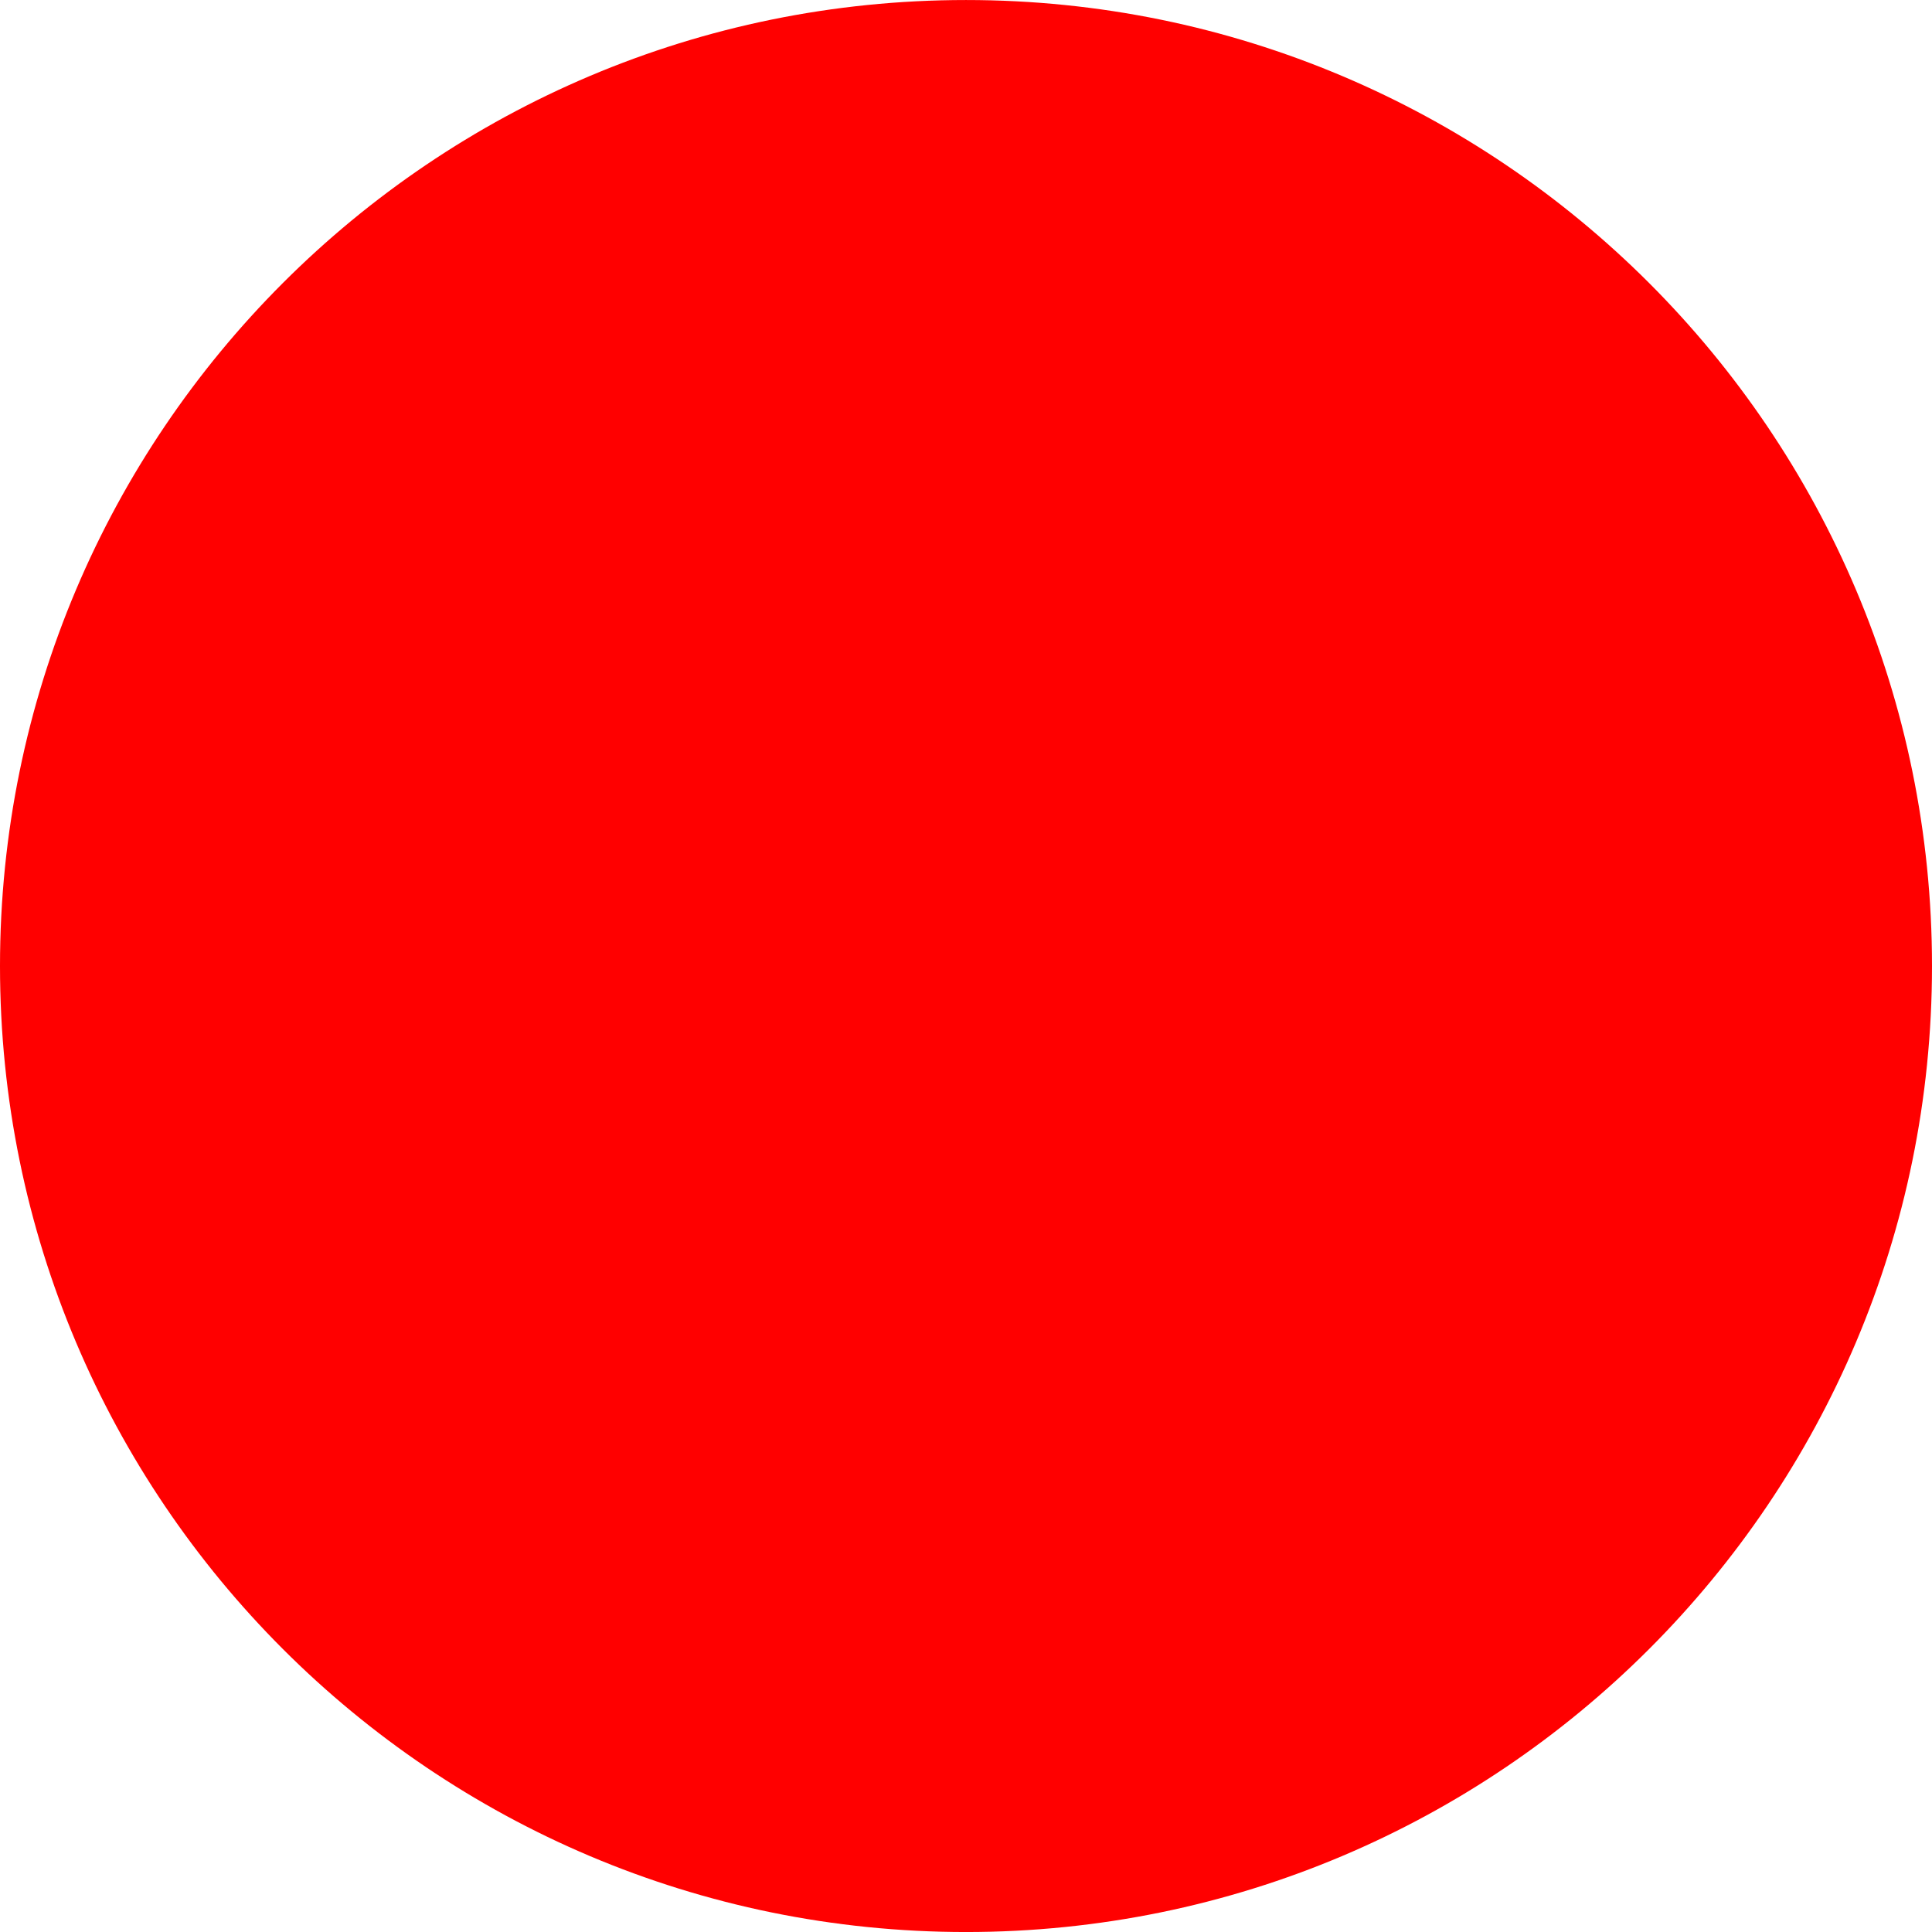
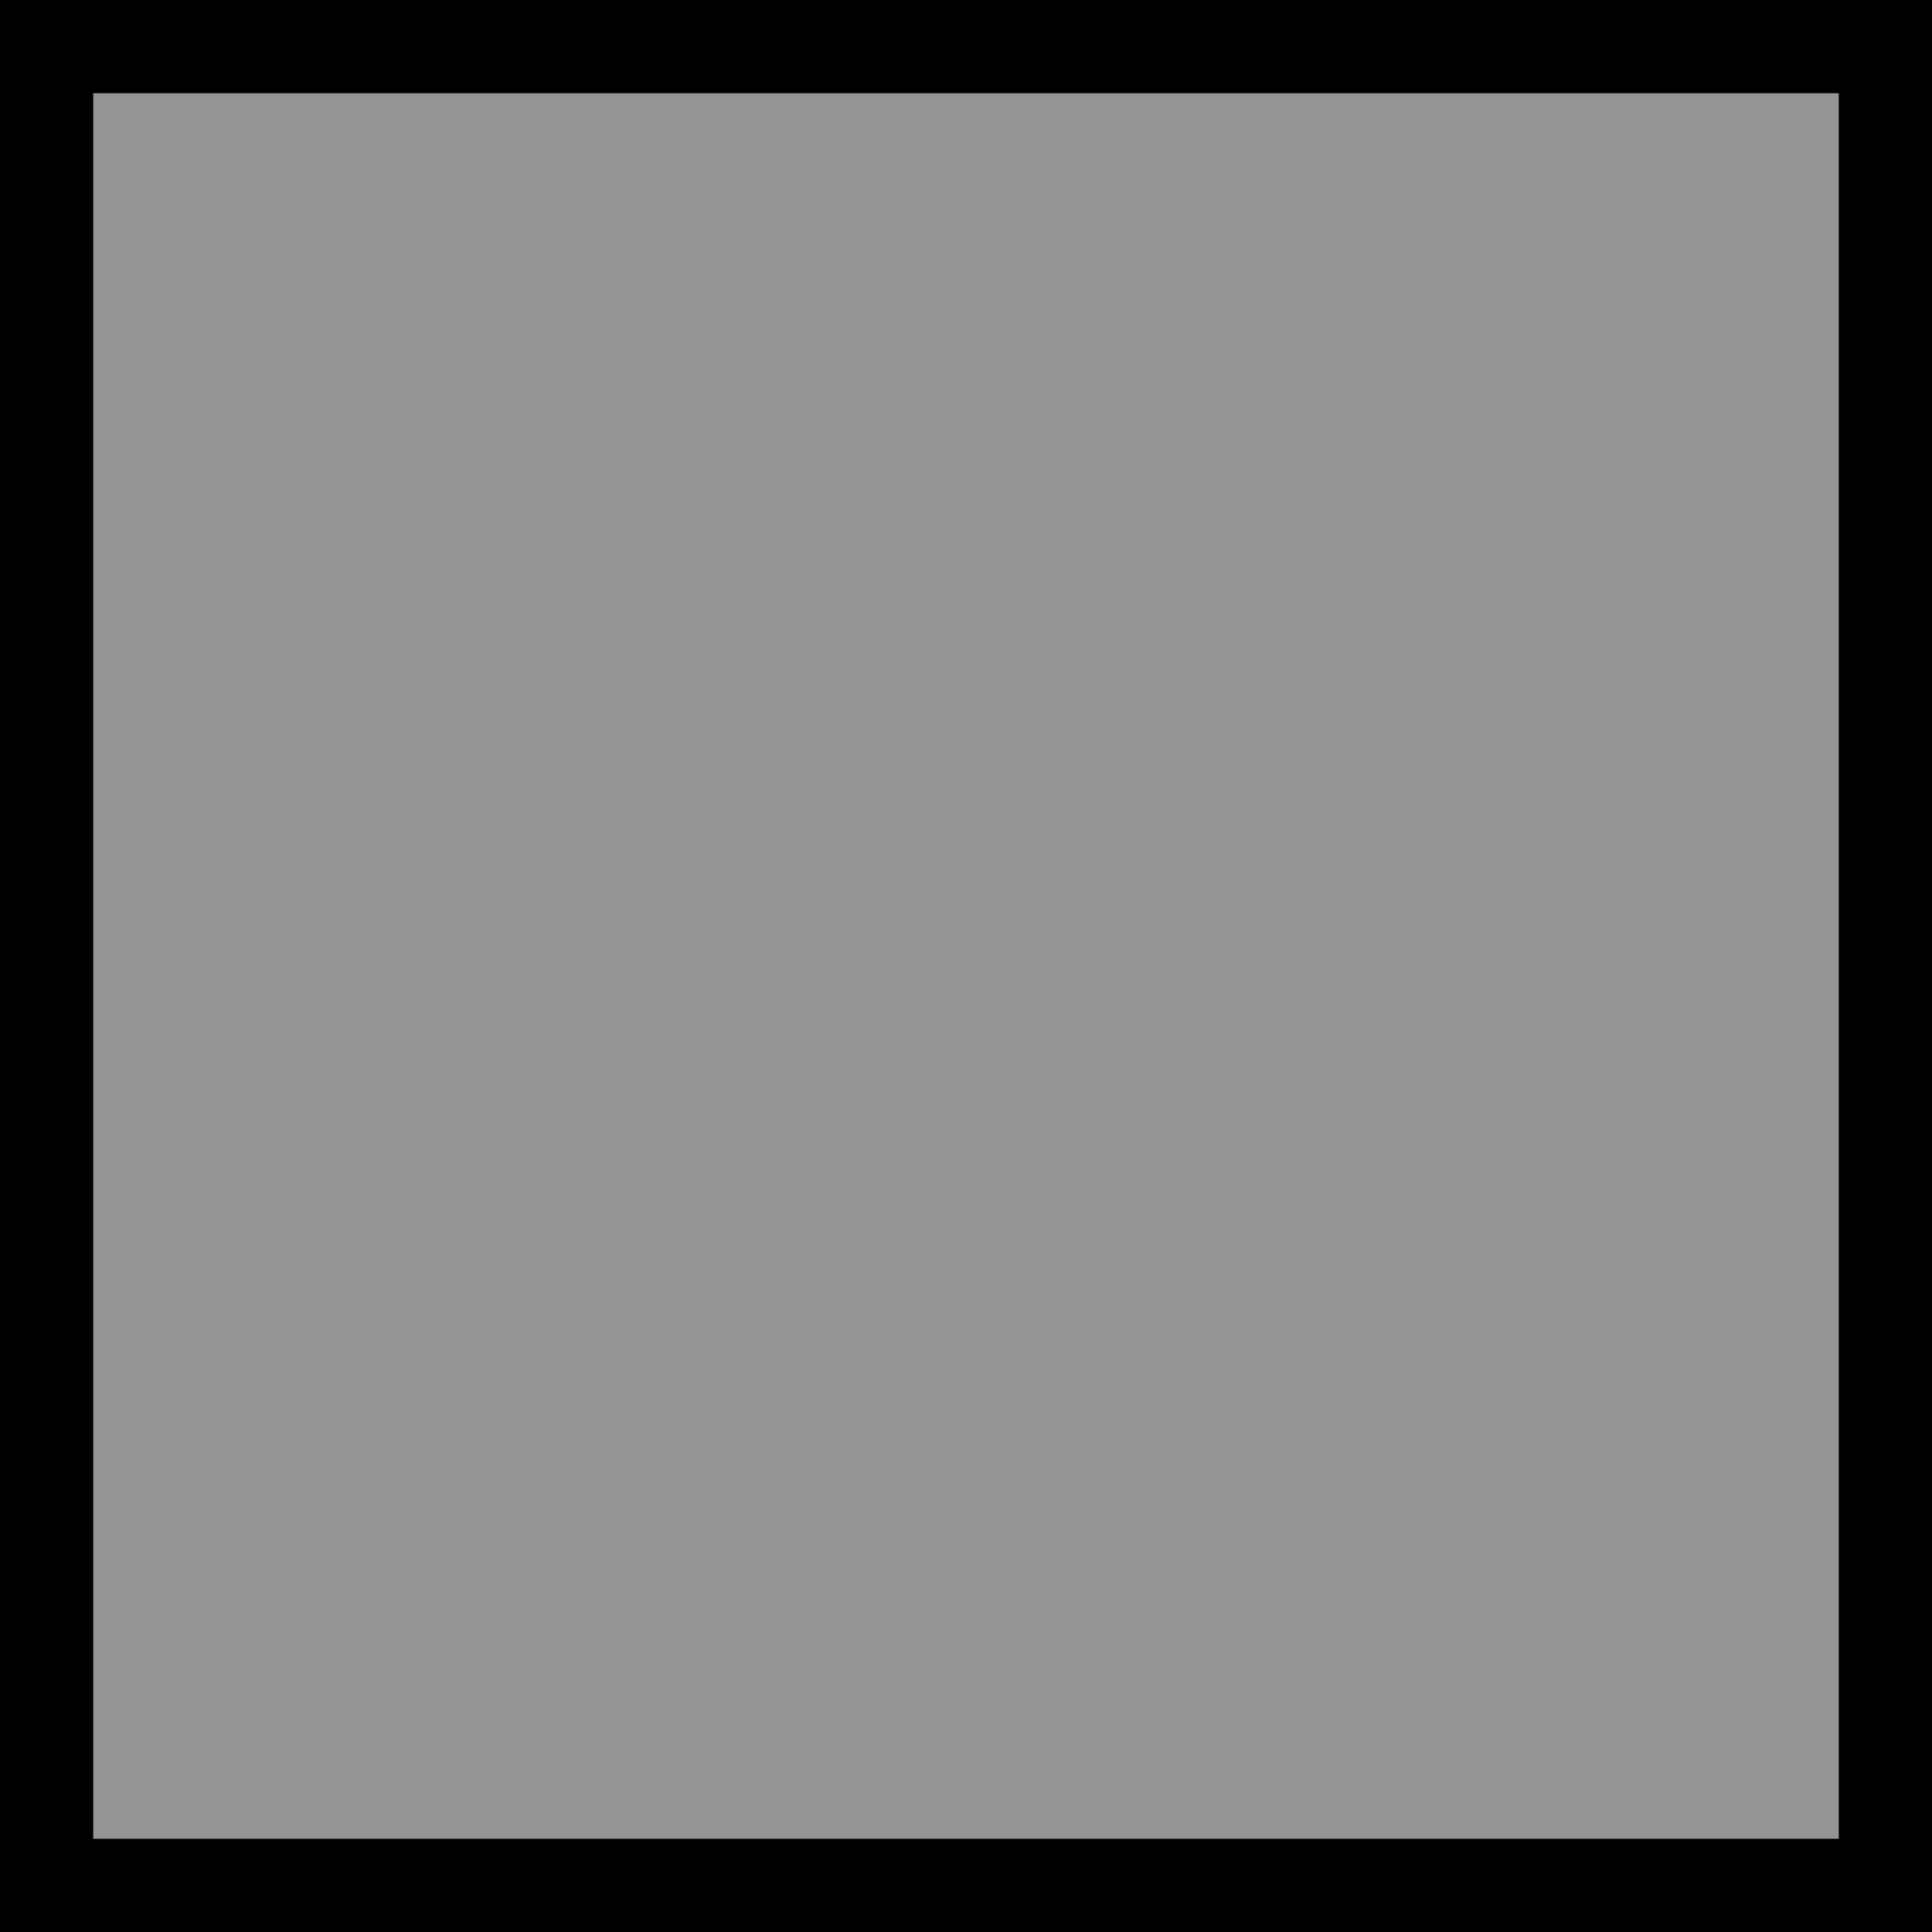
- <svg xmlns="http://www.w3.org/2000/svg" xmlns:ns1="http://www.openswatchbook.org/uri/2009/osb" width="100" height="100" viewBox="0 0 26.458 26.458" version="1.1" id="svg8">
+ <svg xmlns="http://www.w3.org/2000/svg" xmlns:ns1="http://www.openswatchbook.org/uri/2009/osb" id="svg8" version="1.1" viewBox="0 0 26.458 26.458" height="100" width="100">
  <defs id="defs2">
-     <linearGradient id="linearGradient821" ns1:paint="gradient">
-       <stop style="stop-color:#e25e5e;stop-opacity:1" offset="0" id="stop817" />
-       <stop style="stop-color:#129033;stop-opacity:1" offset="1" id="stop819" />
+     <linearGradient ns1:paint="gradient" id="linearGradient821">
+       <stop id="stop817" offset="0" style="stop-color:#e25e5e;stop-opacity:1" />
+       <stop id="stop819" offset="1" style="stop-color:#129033;stop-opacity:1" />
    </linearGradient>
  </defs>
-   <g style="fill:#ff0000" id="layer1" transform="translate(0,-270.5417)">
-     <circle style="fill:#ff0000;fill-opacity:1;stroke:#f6f6f6;stroke-width:0;stroke-miterlimit:4;stroke-dasharray:none;stroke-opacity:1" id="path884" cx="13.229" cy="283.771" r="13.229" />
-   </g>
+   <rect style="fill:#000000;fill-opacity:0.421;stroke:#000000;stroke-width:2.552;stroke-miterlimit:4;stroke-dasharray:none;stroke-opacity:1" id="rect817" width="26.458" height="26.458" x="0" y="-7.7209332e-09" />
</svg>
